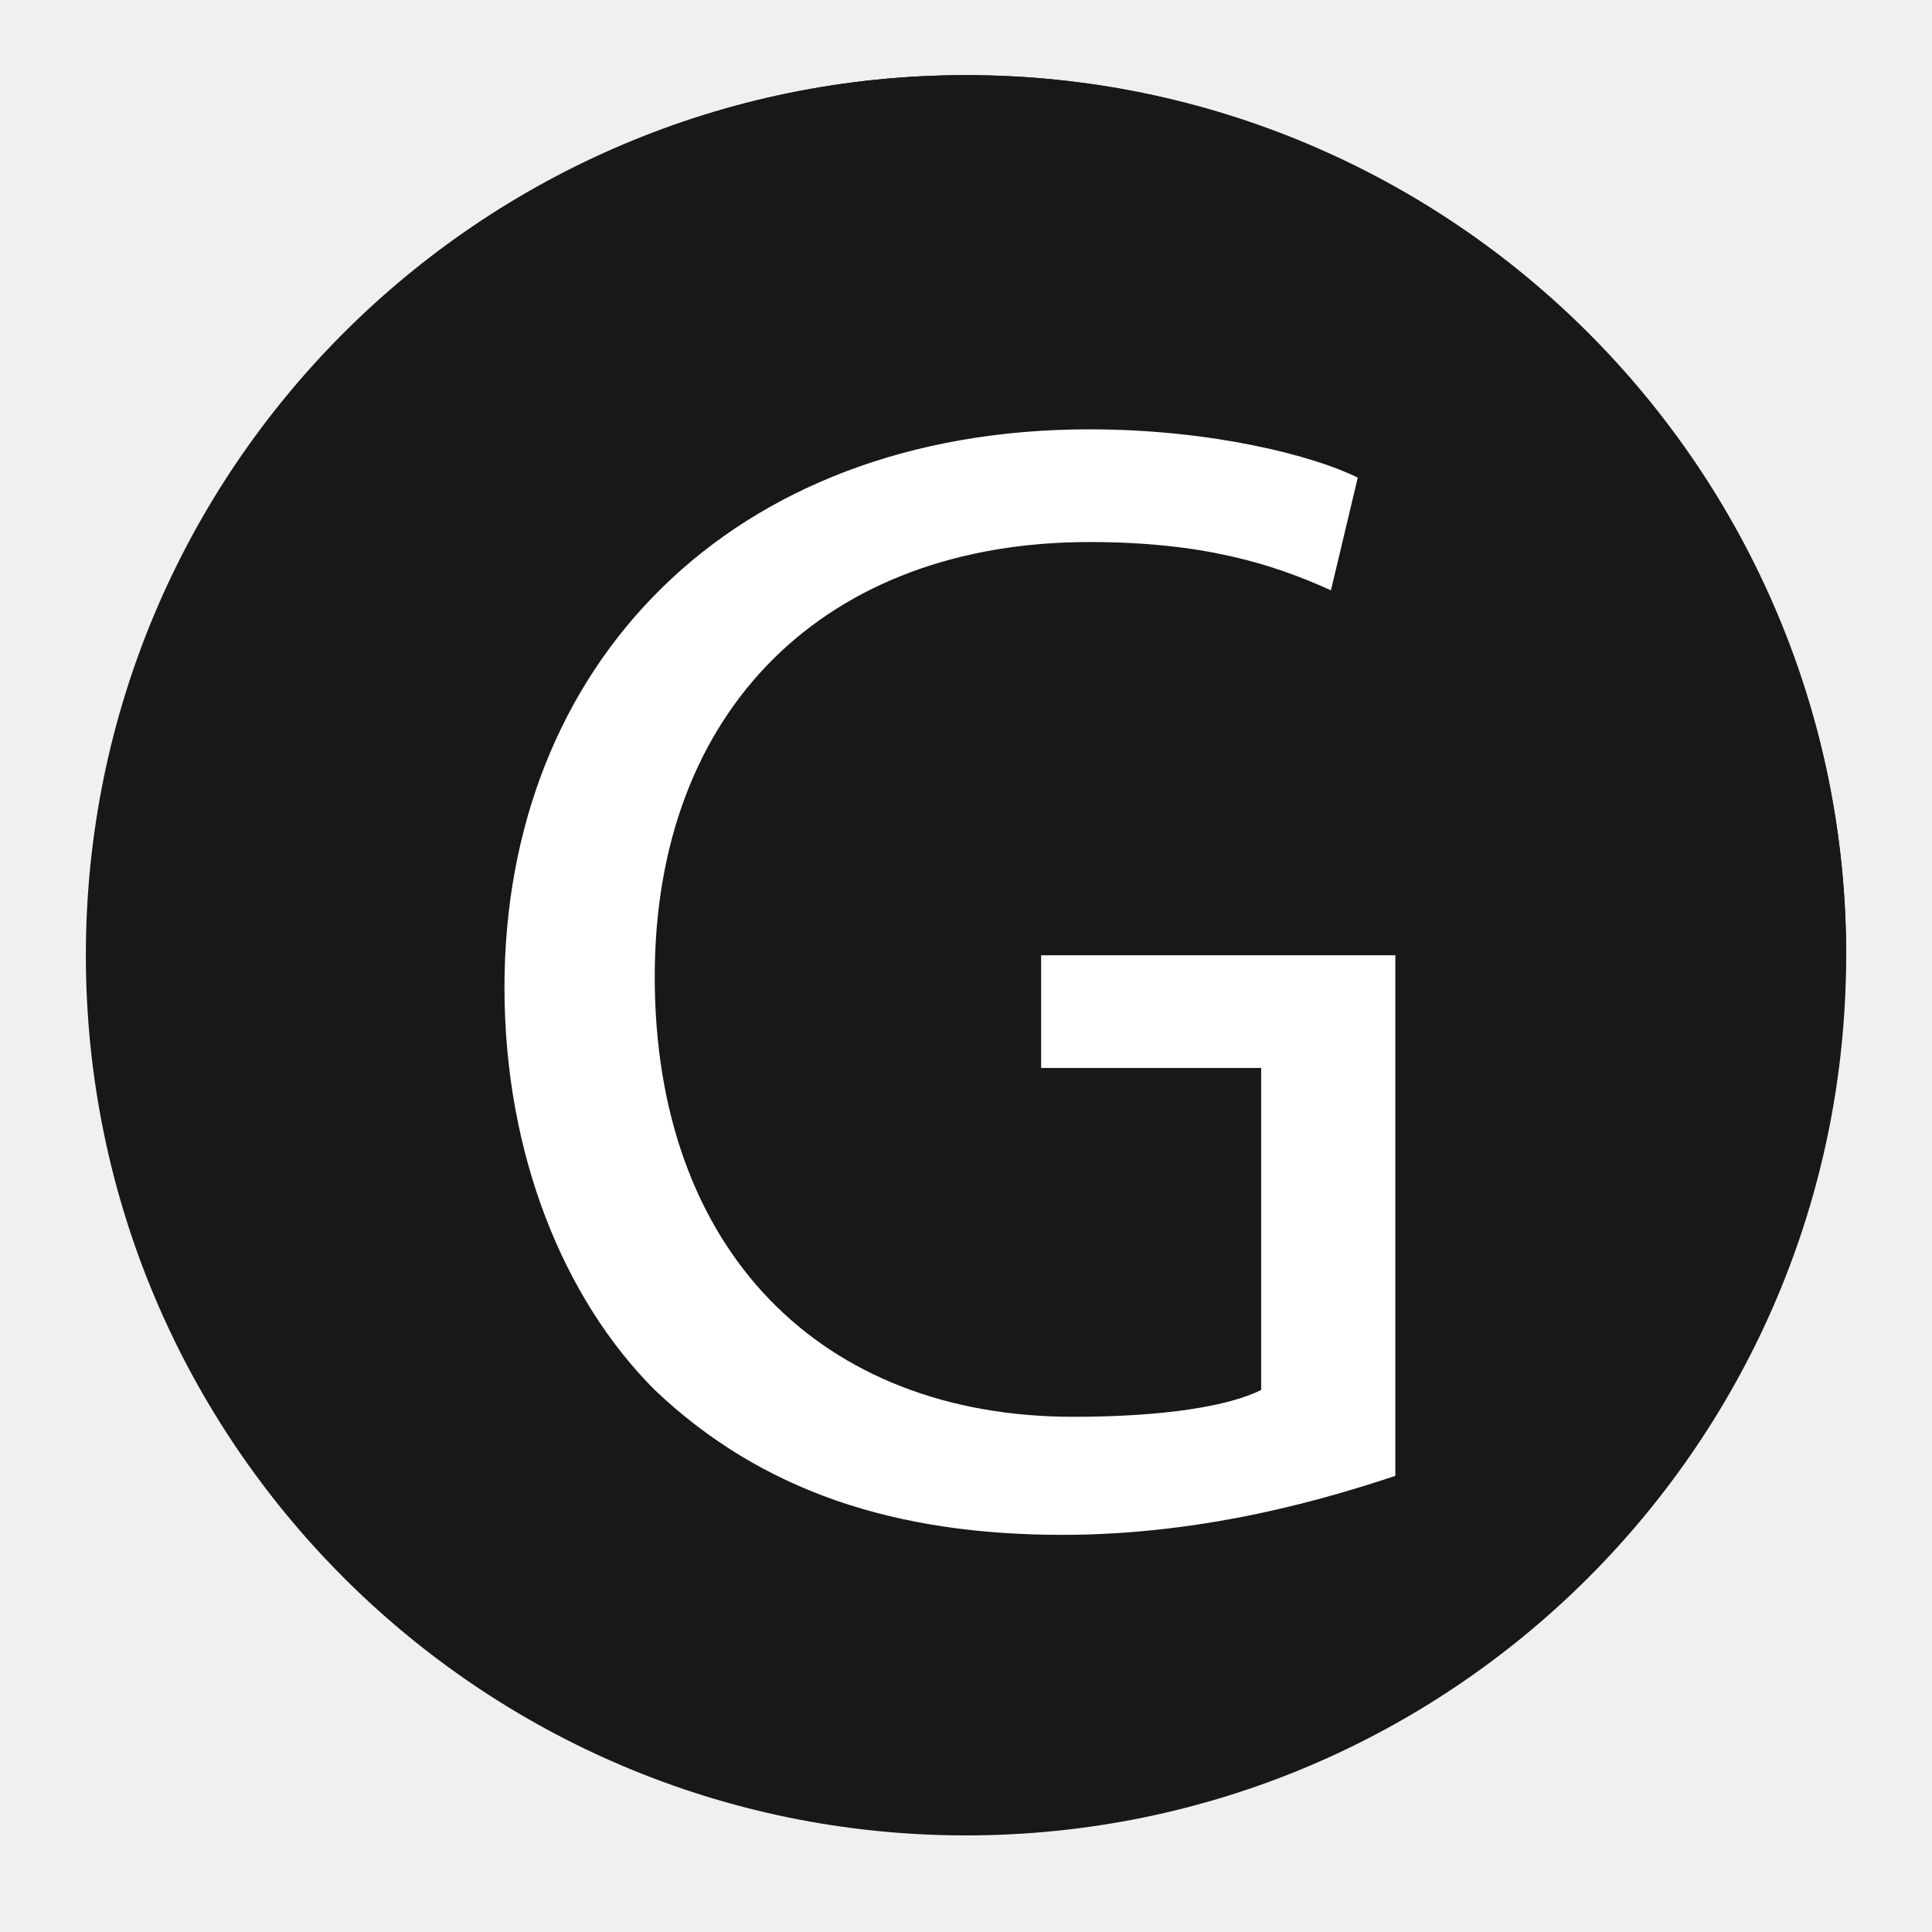
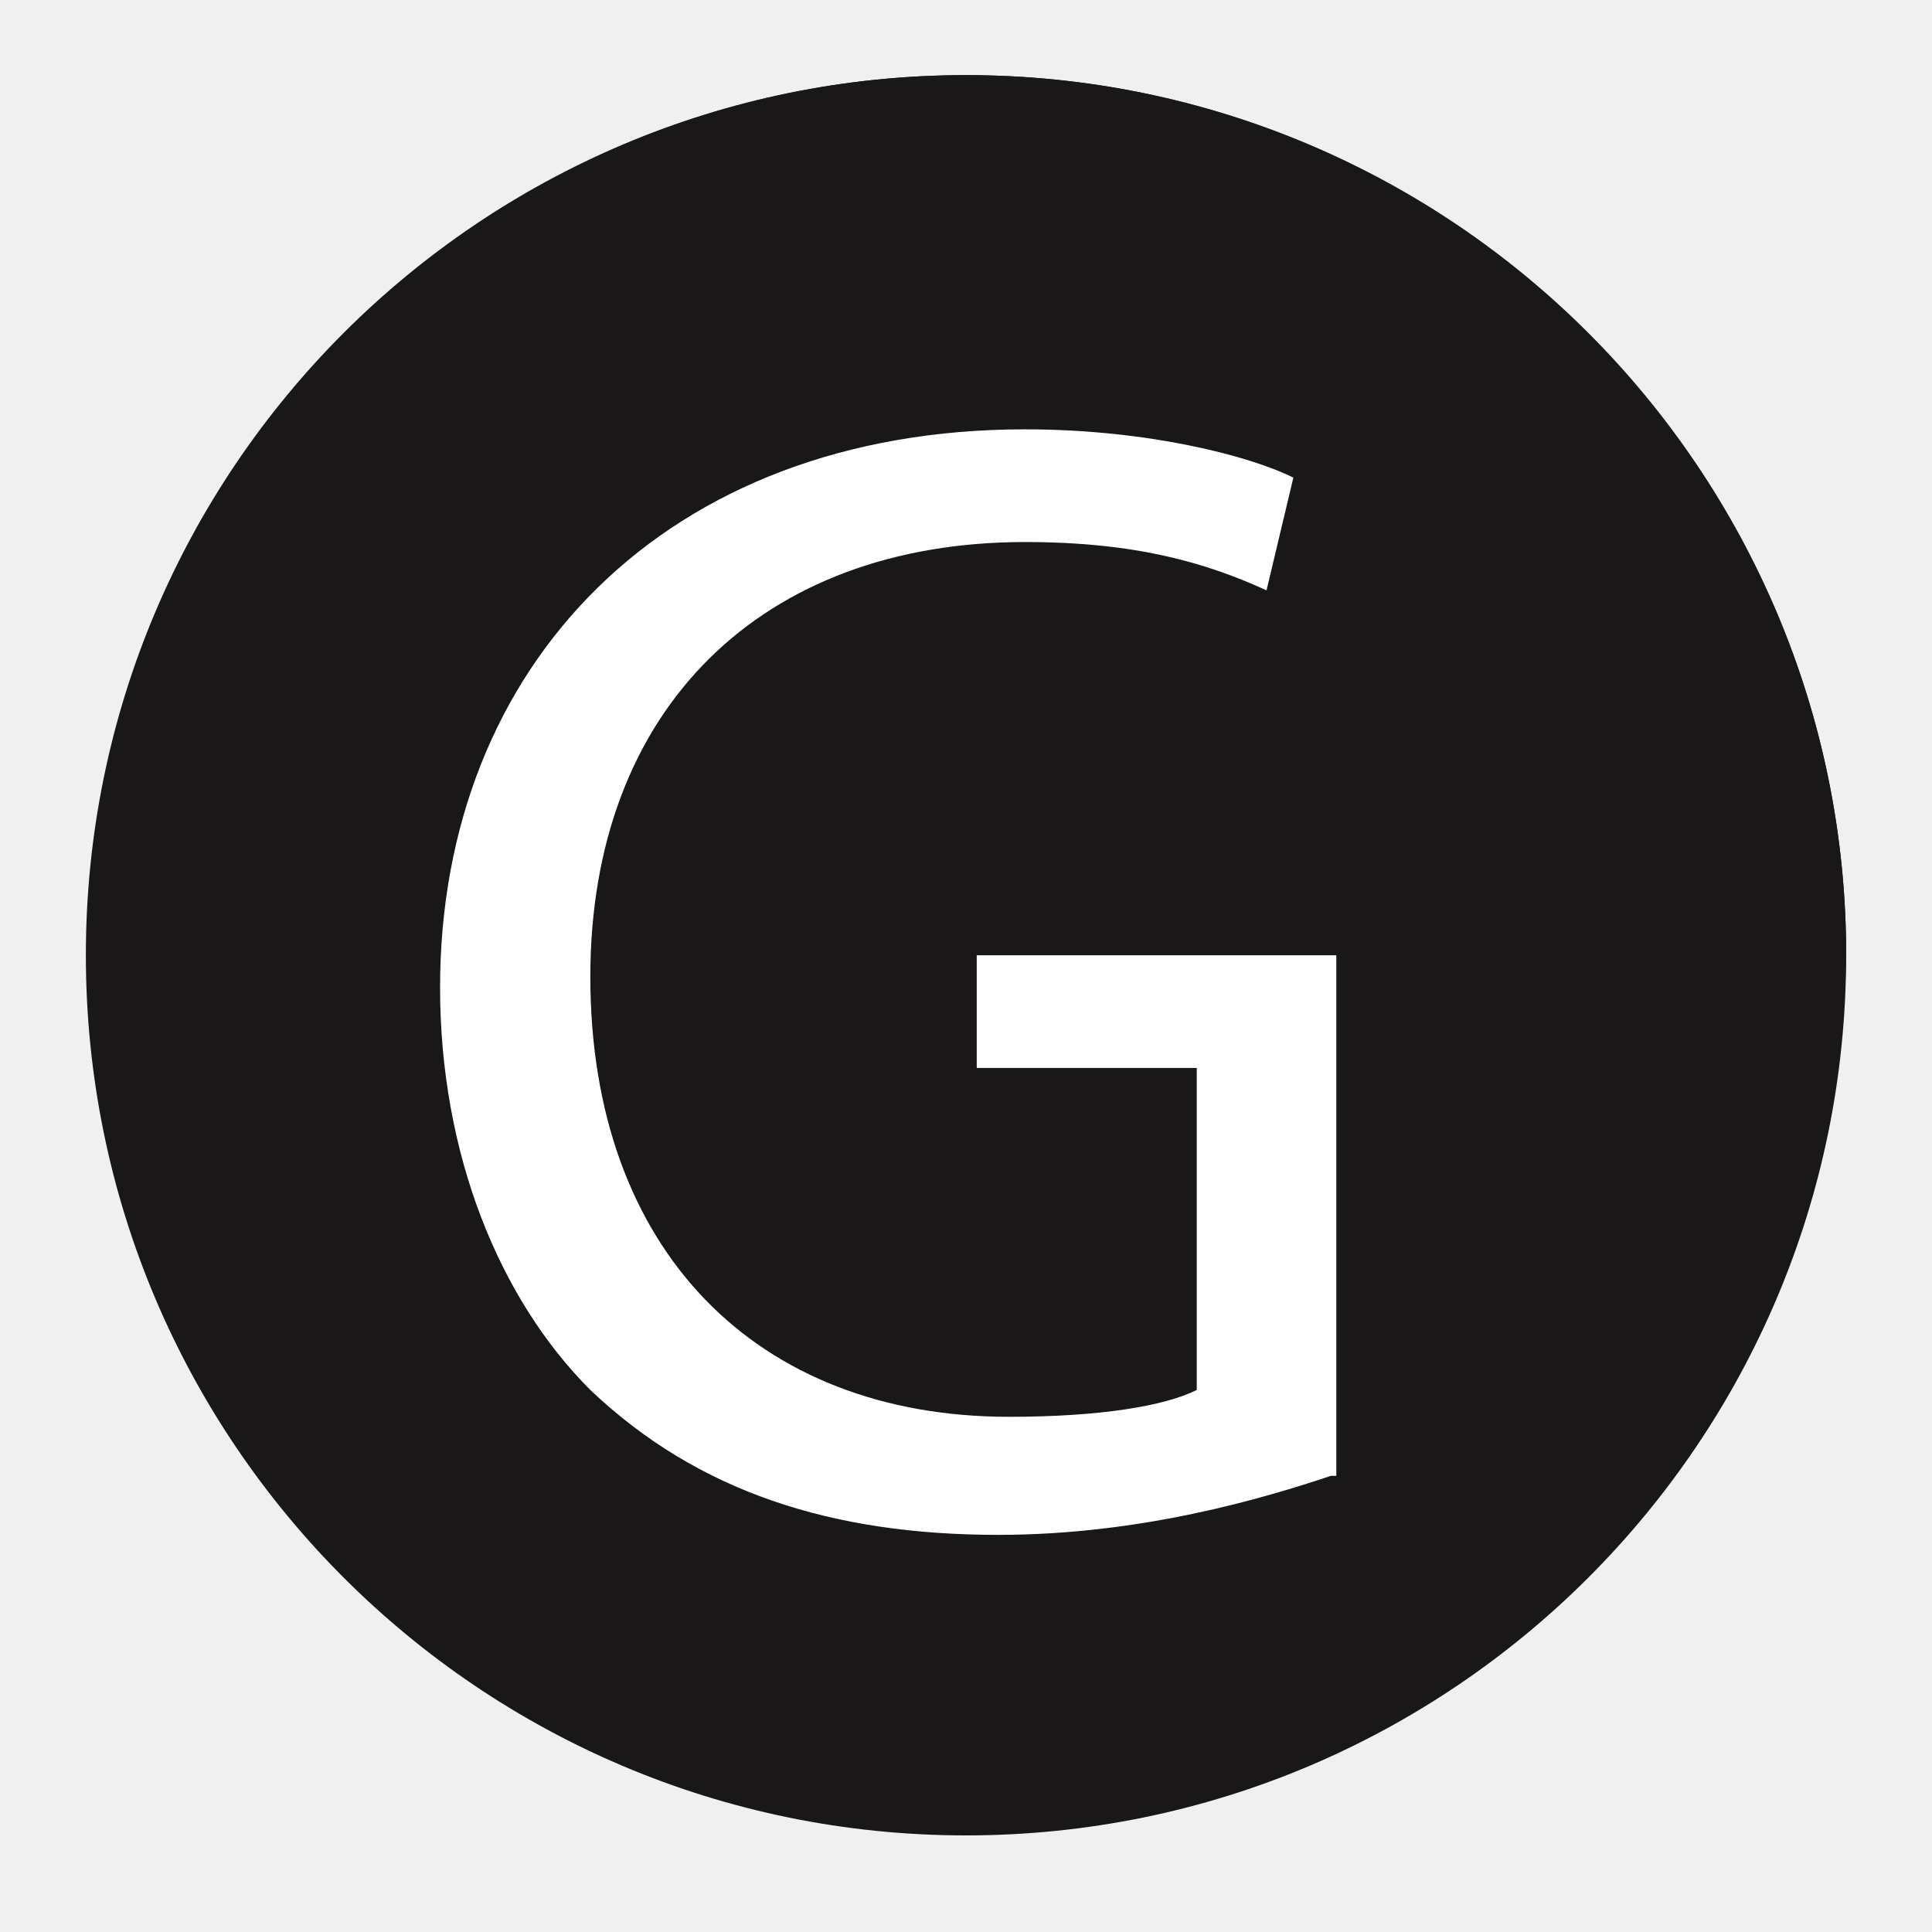
<svg xmlns="http://www.w3.org/2000/svg" version="1.1" id="Layer_1" x="0px" y="0px" viewBox="0 0 36 36" style="enable-background:new 0 0 36 36;" xml:space="preserve">
  <style type="text/css">
	.st0{fill-rule:evenodd;clip-rule:evenodd;fill:#191717;}
	.st1{fill:#FFFFFF;}
</style>
  <path class="st0" d="M18,1.4C9,1.4,1.7,8.7,1.7,17.7c0,7.2,4.7,13.3,11.1,15.5c0.8,0.1,1.1-0.4,1.1-0.8c0-0.4,0-1.4,0-2.8  c-4.5,1-5.5-2.2-5.5-2.2C7.7,25.5,6.6,25,6.6,25c-1.5-1,0.1-1,0.1-1c1.6,0.1,2.5,1.7,2.5,1.7c1.5,2.5,3.8,1.8,4.7,1.4  c0.1-1.1,0.6-1.8,1-2.2c-3.6-0.4-7.4-1.8-7.4-8.1c0-1.8,0.6-3.2,1.7-4.4C9,12,8.5,10.3,9.4,8.1c0,0,1.4-0.4,4.5,1.7  c1.3-0.4,2.7-0.5,4.1-0.5s2.8,0.2,4.1,0.5c3.1-2.1,4.5-1.7,4.5-1.7c0.9,2.2,0.3,3.9,0.2,4.3c1,1.1,1.7,2.6,1.7,4.4  c0,6.3-3.8,7.6-7.4,8c0.6,0.5,1.1,1.5,1.1,3c0,2.2,0,3.9,0,4.5c0,0.4,0.3,0.9,1.1,0.8c6.5-2.2,11.1-8.3,11.1-15.5  C34.3,8.7,27,1.4,18,1.4z" />
  <circle class="st0" cx="18" cy="17.8" r="16.4" />
  <g>
-     <path class="st1" d="M26,27.5c-1.2,0.4-3.5,1.1-6.2,1.1c-3.1,0-5.6-0.8-7.6-2.7c-1.7-1.7-2.8-4.4-2.8-7.5c0-6,4.2-10.4,10.9-10.4   c2.3,0,4.2,0.5,5,0.9L24.8,11c-1.1-0.5-2.4-0.9-4.5-0.9c-4.9,0-8.1,3.1-8.1,8.1c0,5.1,3.1,8.2,7.8,8.2c1.7,0,2.9-0.2,3.5-0.5v-6   h-4.1v-2.1H26V27.5z" />
+     <path class="st1" d="M24.8,27.5c-1.2,0.4-3.5,1.1-6.2,1.1c-3.1,0-5.6-0.8-7.6-2.7c-1.7-1.7-2.8-4.4-2.8-7.5c0-6,4.2-10.4,10.9-10.4   c2.3,0,4.2,0.5,5,0.9L23.6,11c-1.1-0.5-2.4-0.9-4.5-0.9c-4.9,0-8.1,3.1-8.1,8.1c0,5.1,3.1,8.2,7.8,8.2c1.7,0,2.9-0.2,3.5-0.5v-6   h-4.1v-2.1h6.7V27.5z" />
  </g>
</svg>
